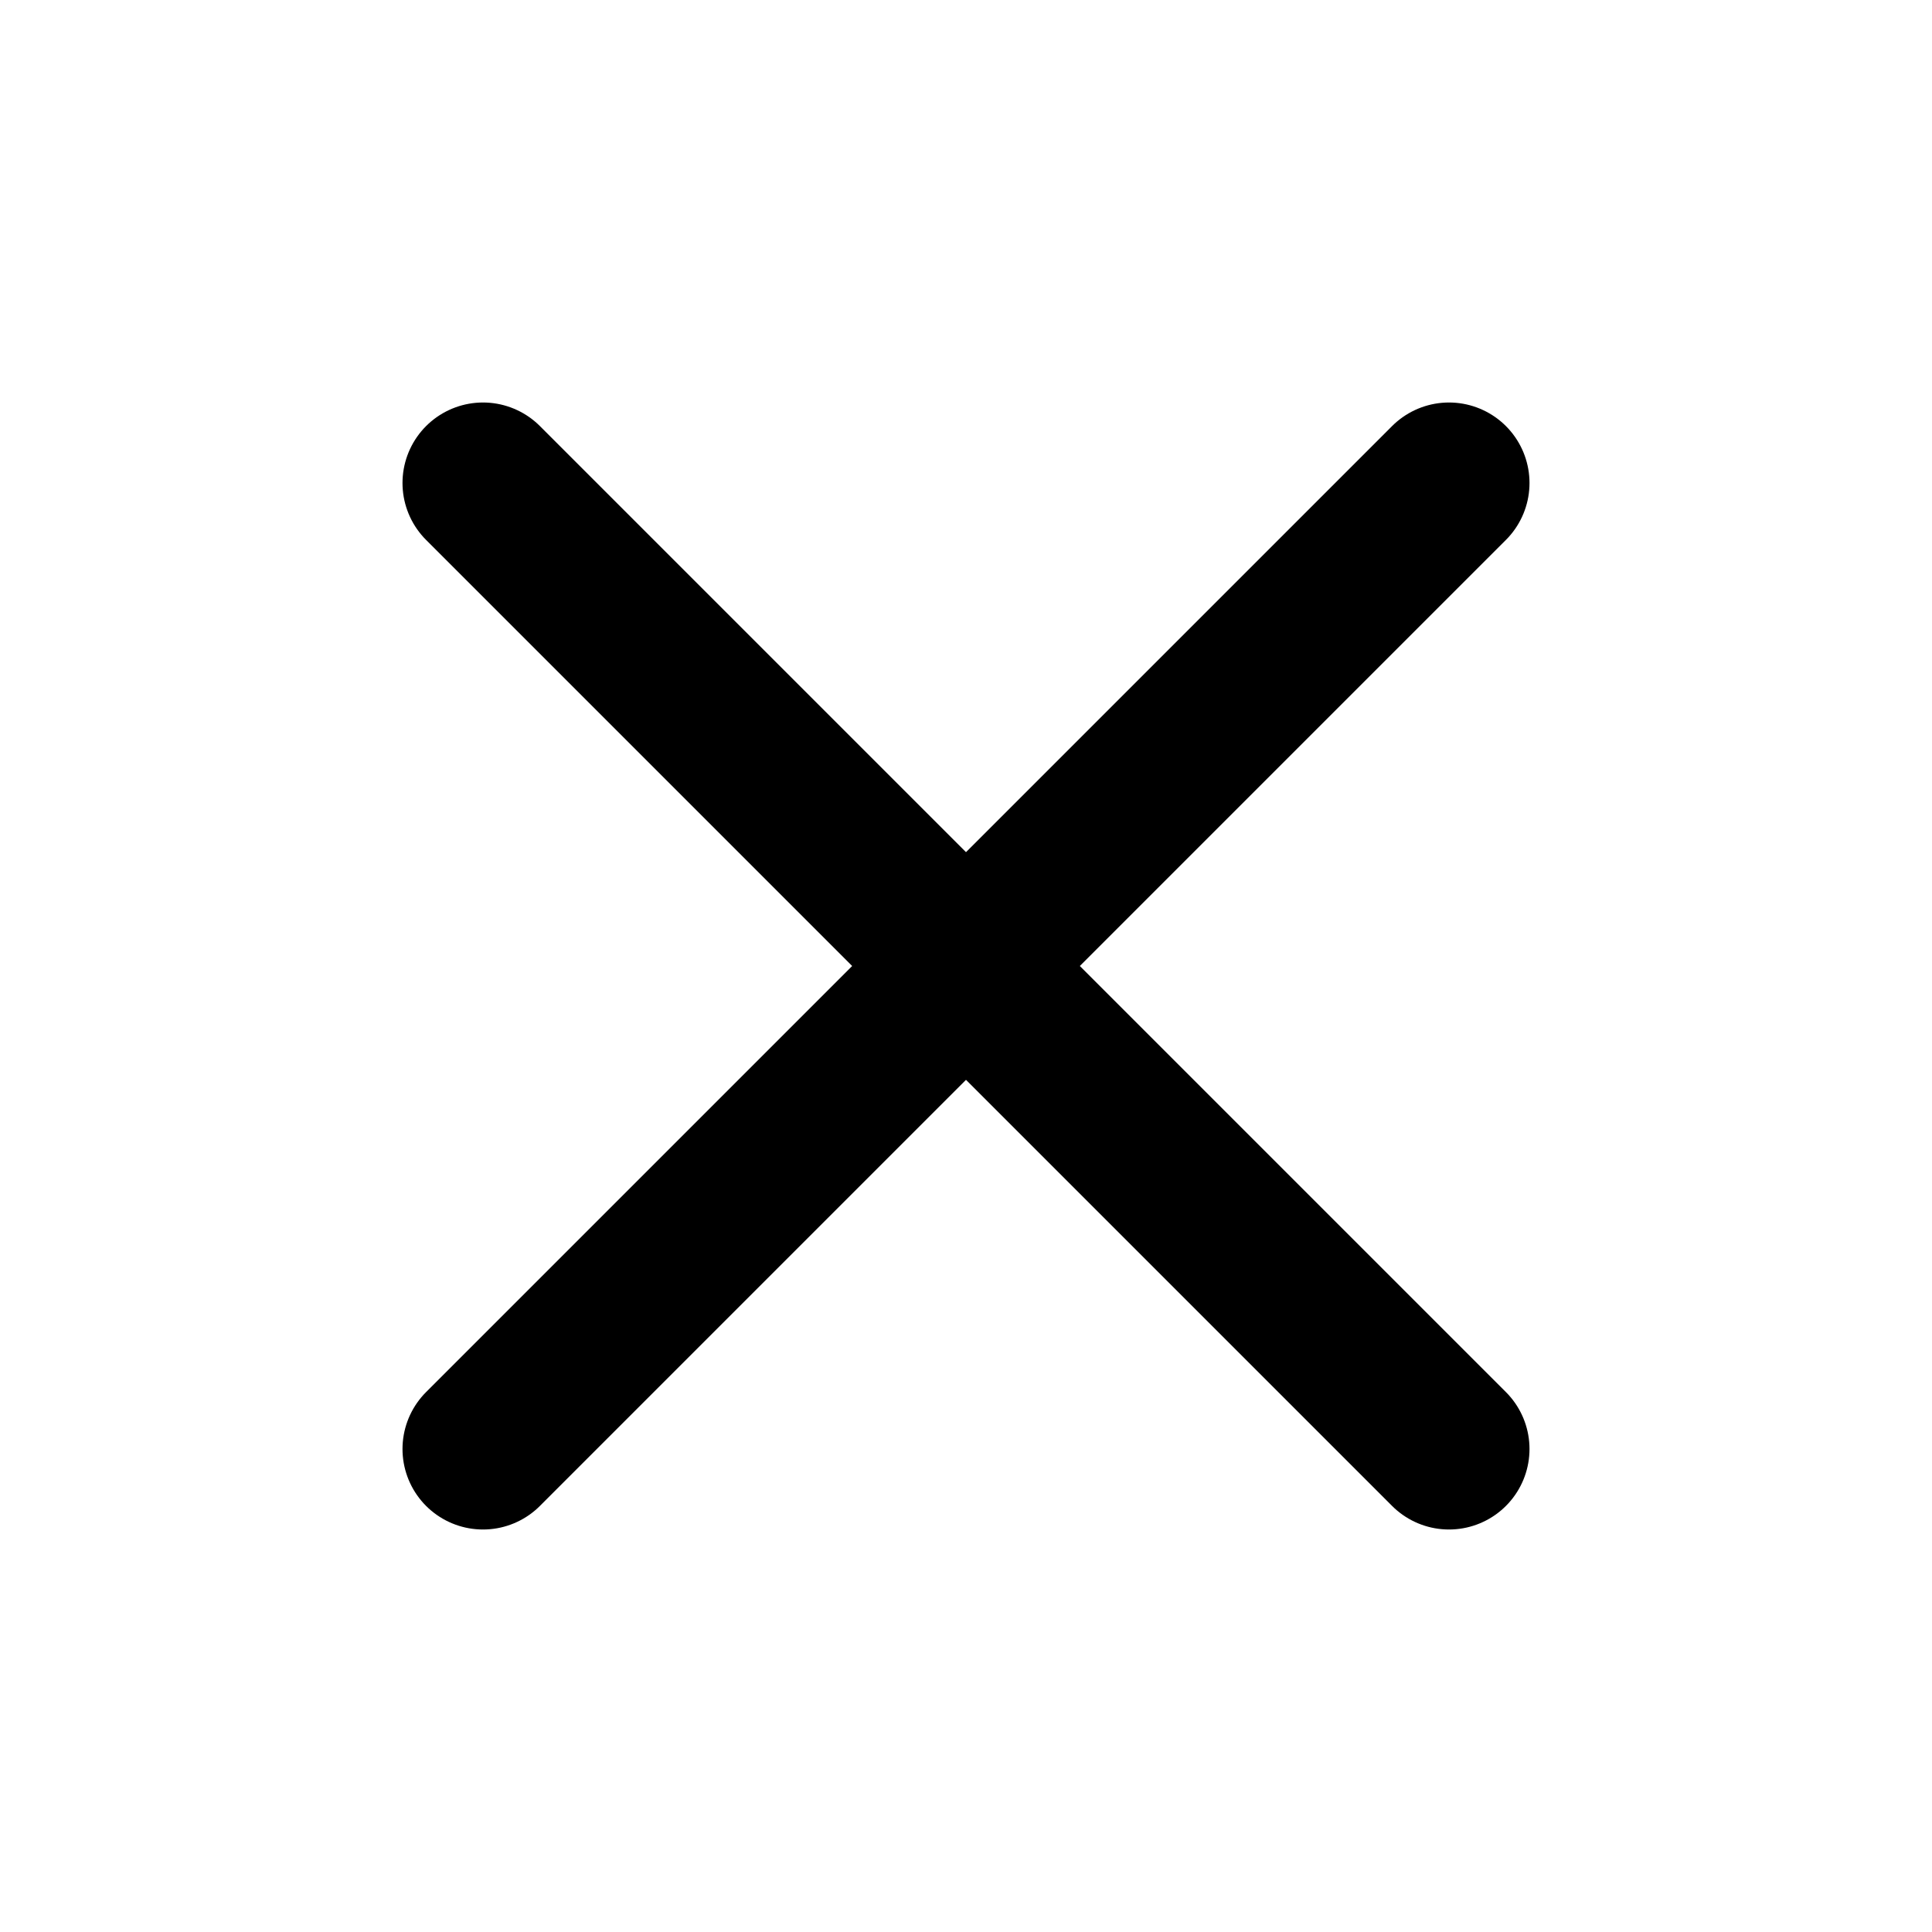
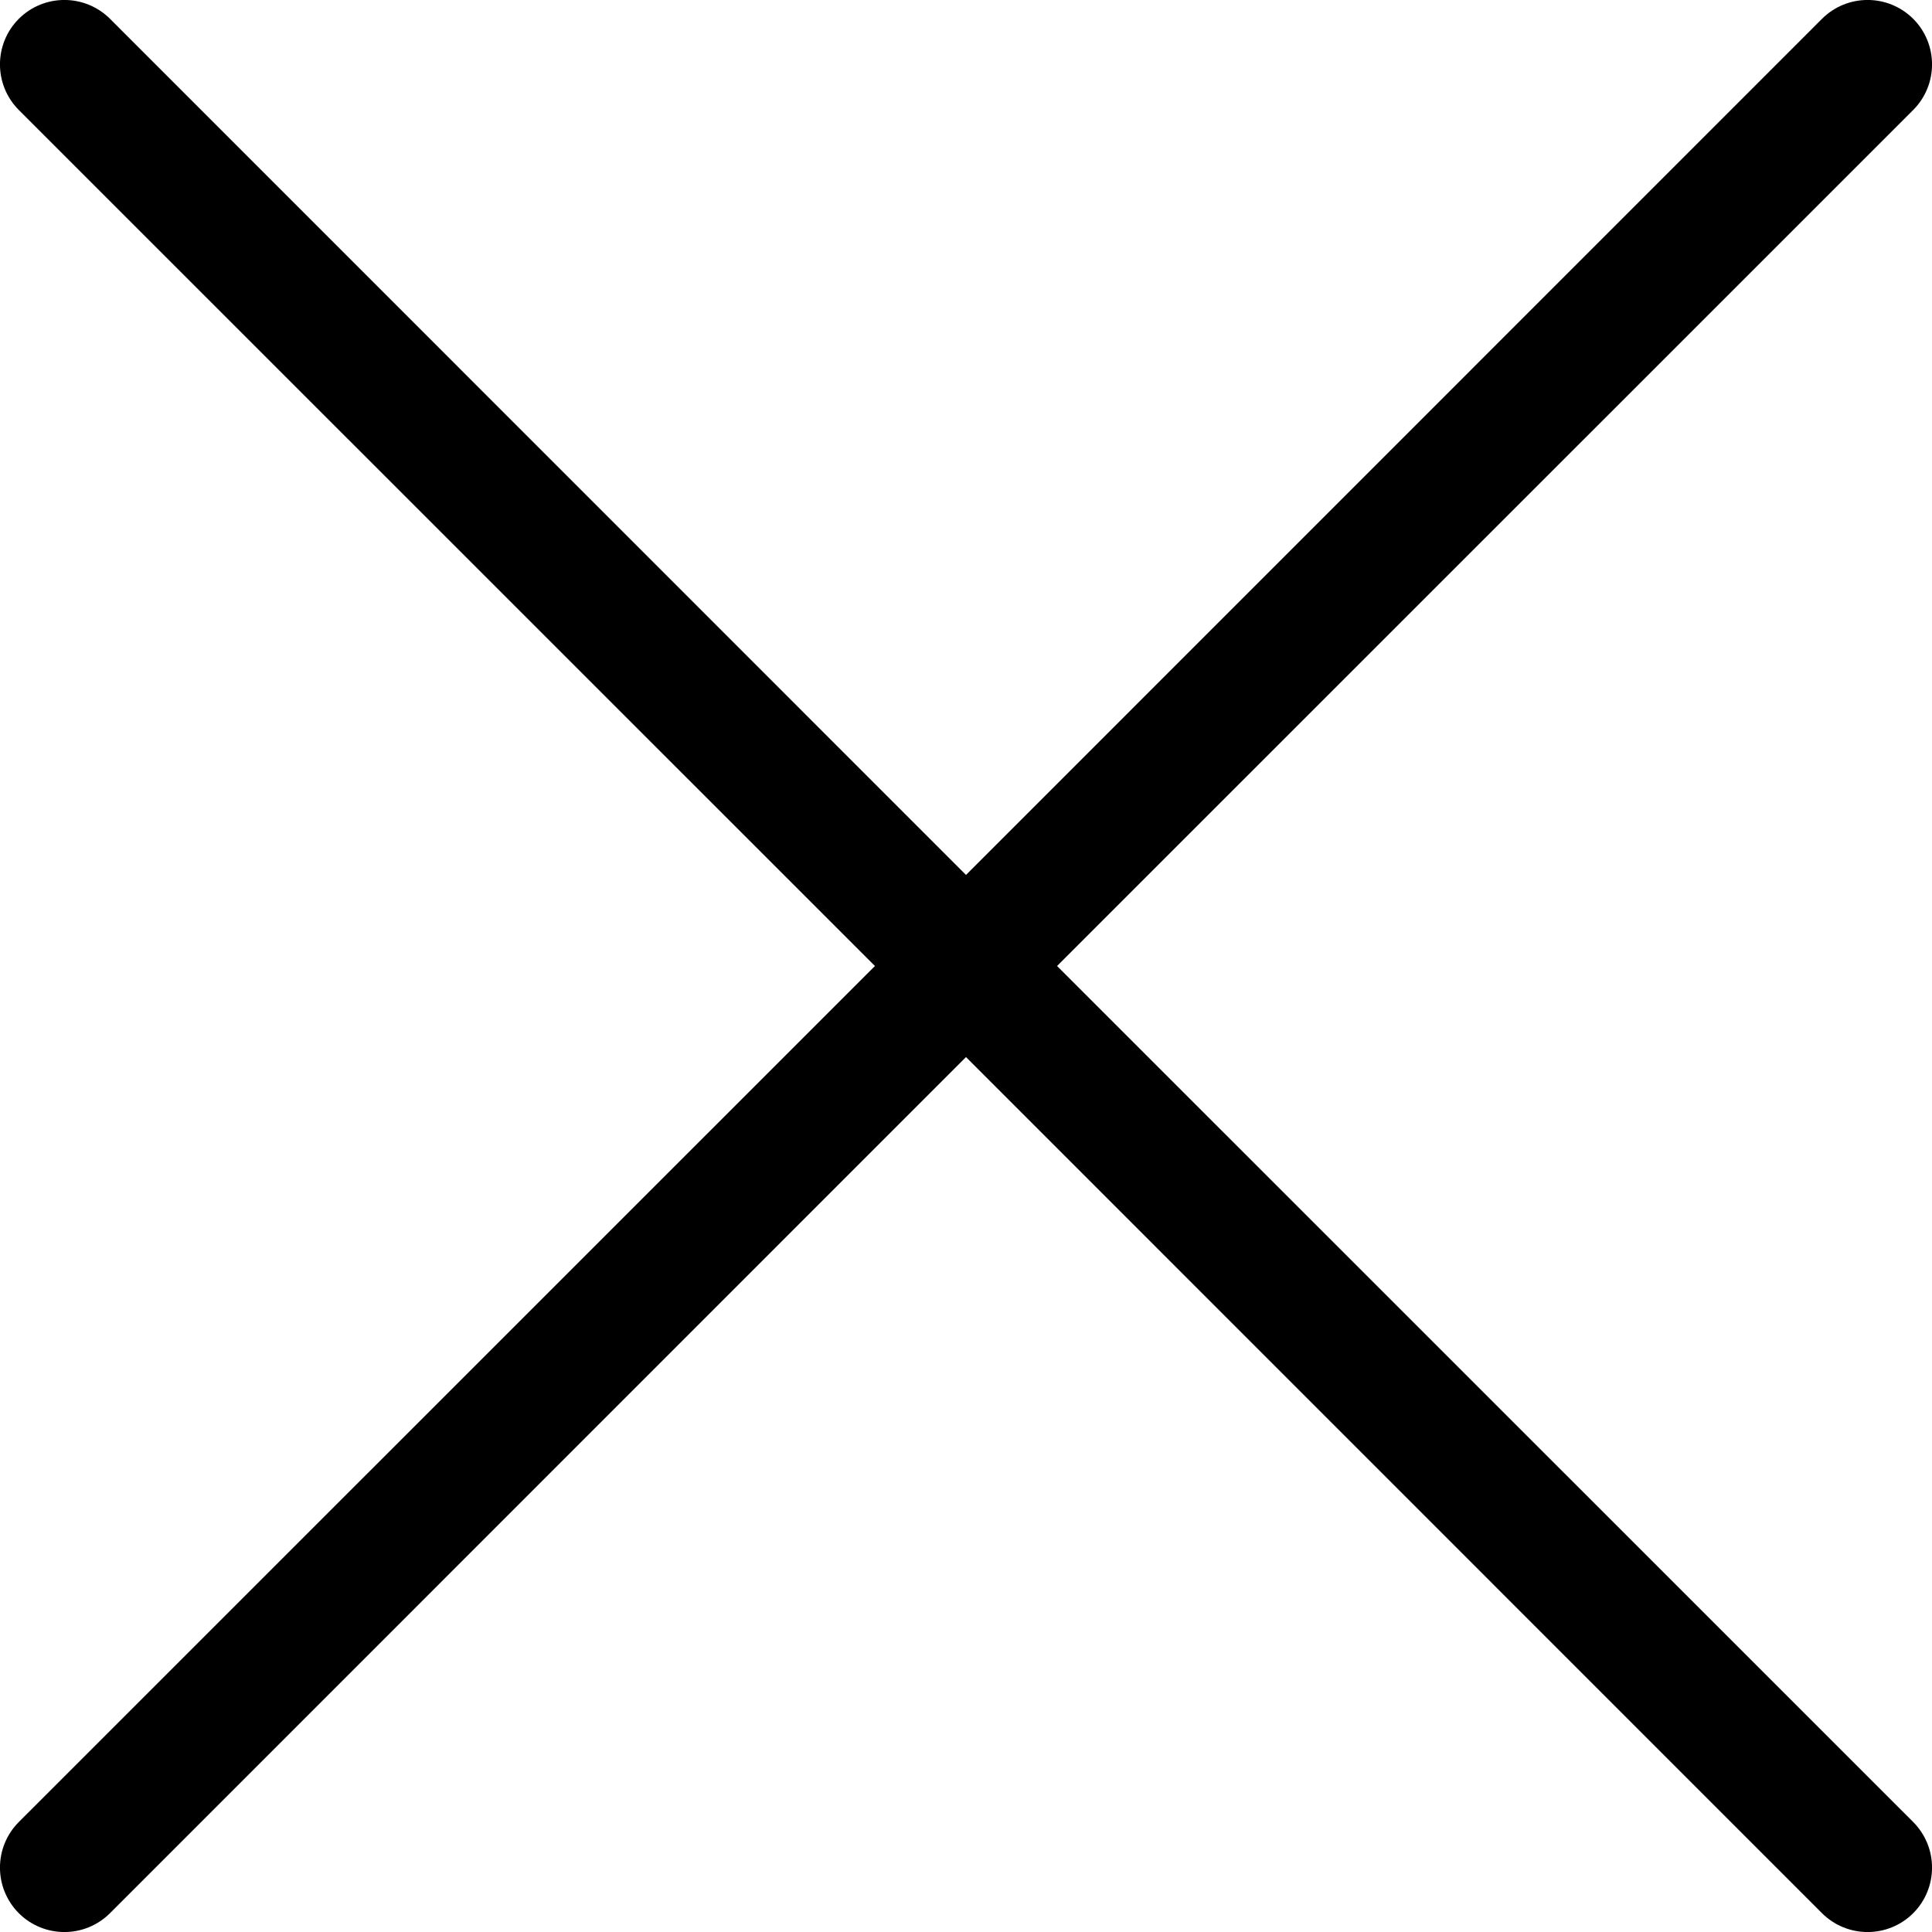
- <svg xmlns="http://www.w3.org/2000/svg" width="24" height="24" viewBox="0 0 24 24" fill="none">
-   <path d="M18 6L6 18M6 6L18 18" stroke="currentColor" stroke-width="2" stroke-linecap="round" />
+ <svg xmlns="http://www.w3.org/2000/svg" preserveAspectRatio="xMidYMid meet" width="100%" height="100%" overflow="visible" viewBox="0 0 15 15" fill="none">
+   <path id="Union" d="M0.854 0.146C0.658 -0.049 0.342 -0.049 0.146 0.146C-0.049 0.342 -0.049 0.658 0.146 0.854L6.793 7.5L0.146 14.146C-0.049 14.342 -0.049 14.658 0.146 14.854C0.342 15.049 0.658 15.049 0.854 14.854L7.5 8.207L14.146 14.854C14.342 15.049 14.658 15.049 14.854 14.854C15.049 14.658 15.049 14.342 14.854 14.146L8.207 7.5L14.854 0.854C15.049 0.658 15.049 0.342 14.854 0.146C14.658 -0.049 14.342 -0.049 14.146 0.146L7.5 6.793L0.854 0.146Z" fill="currentColor" />
</svg>
